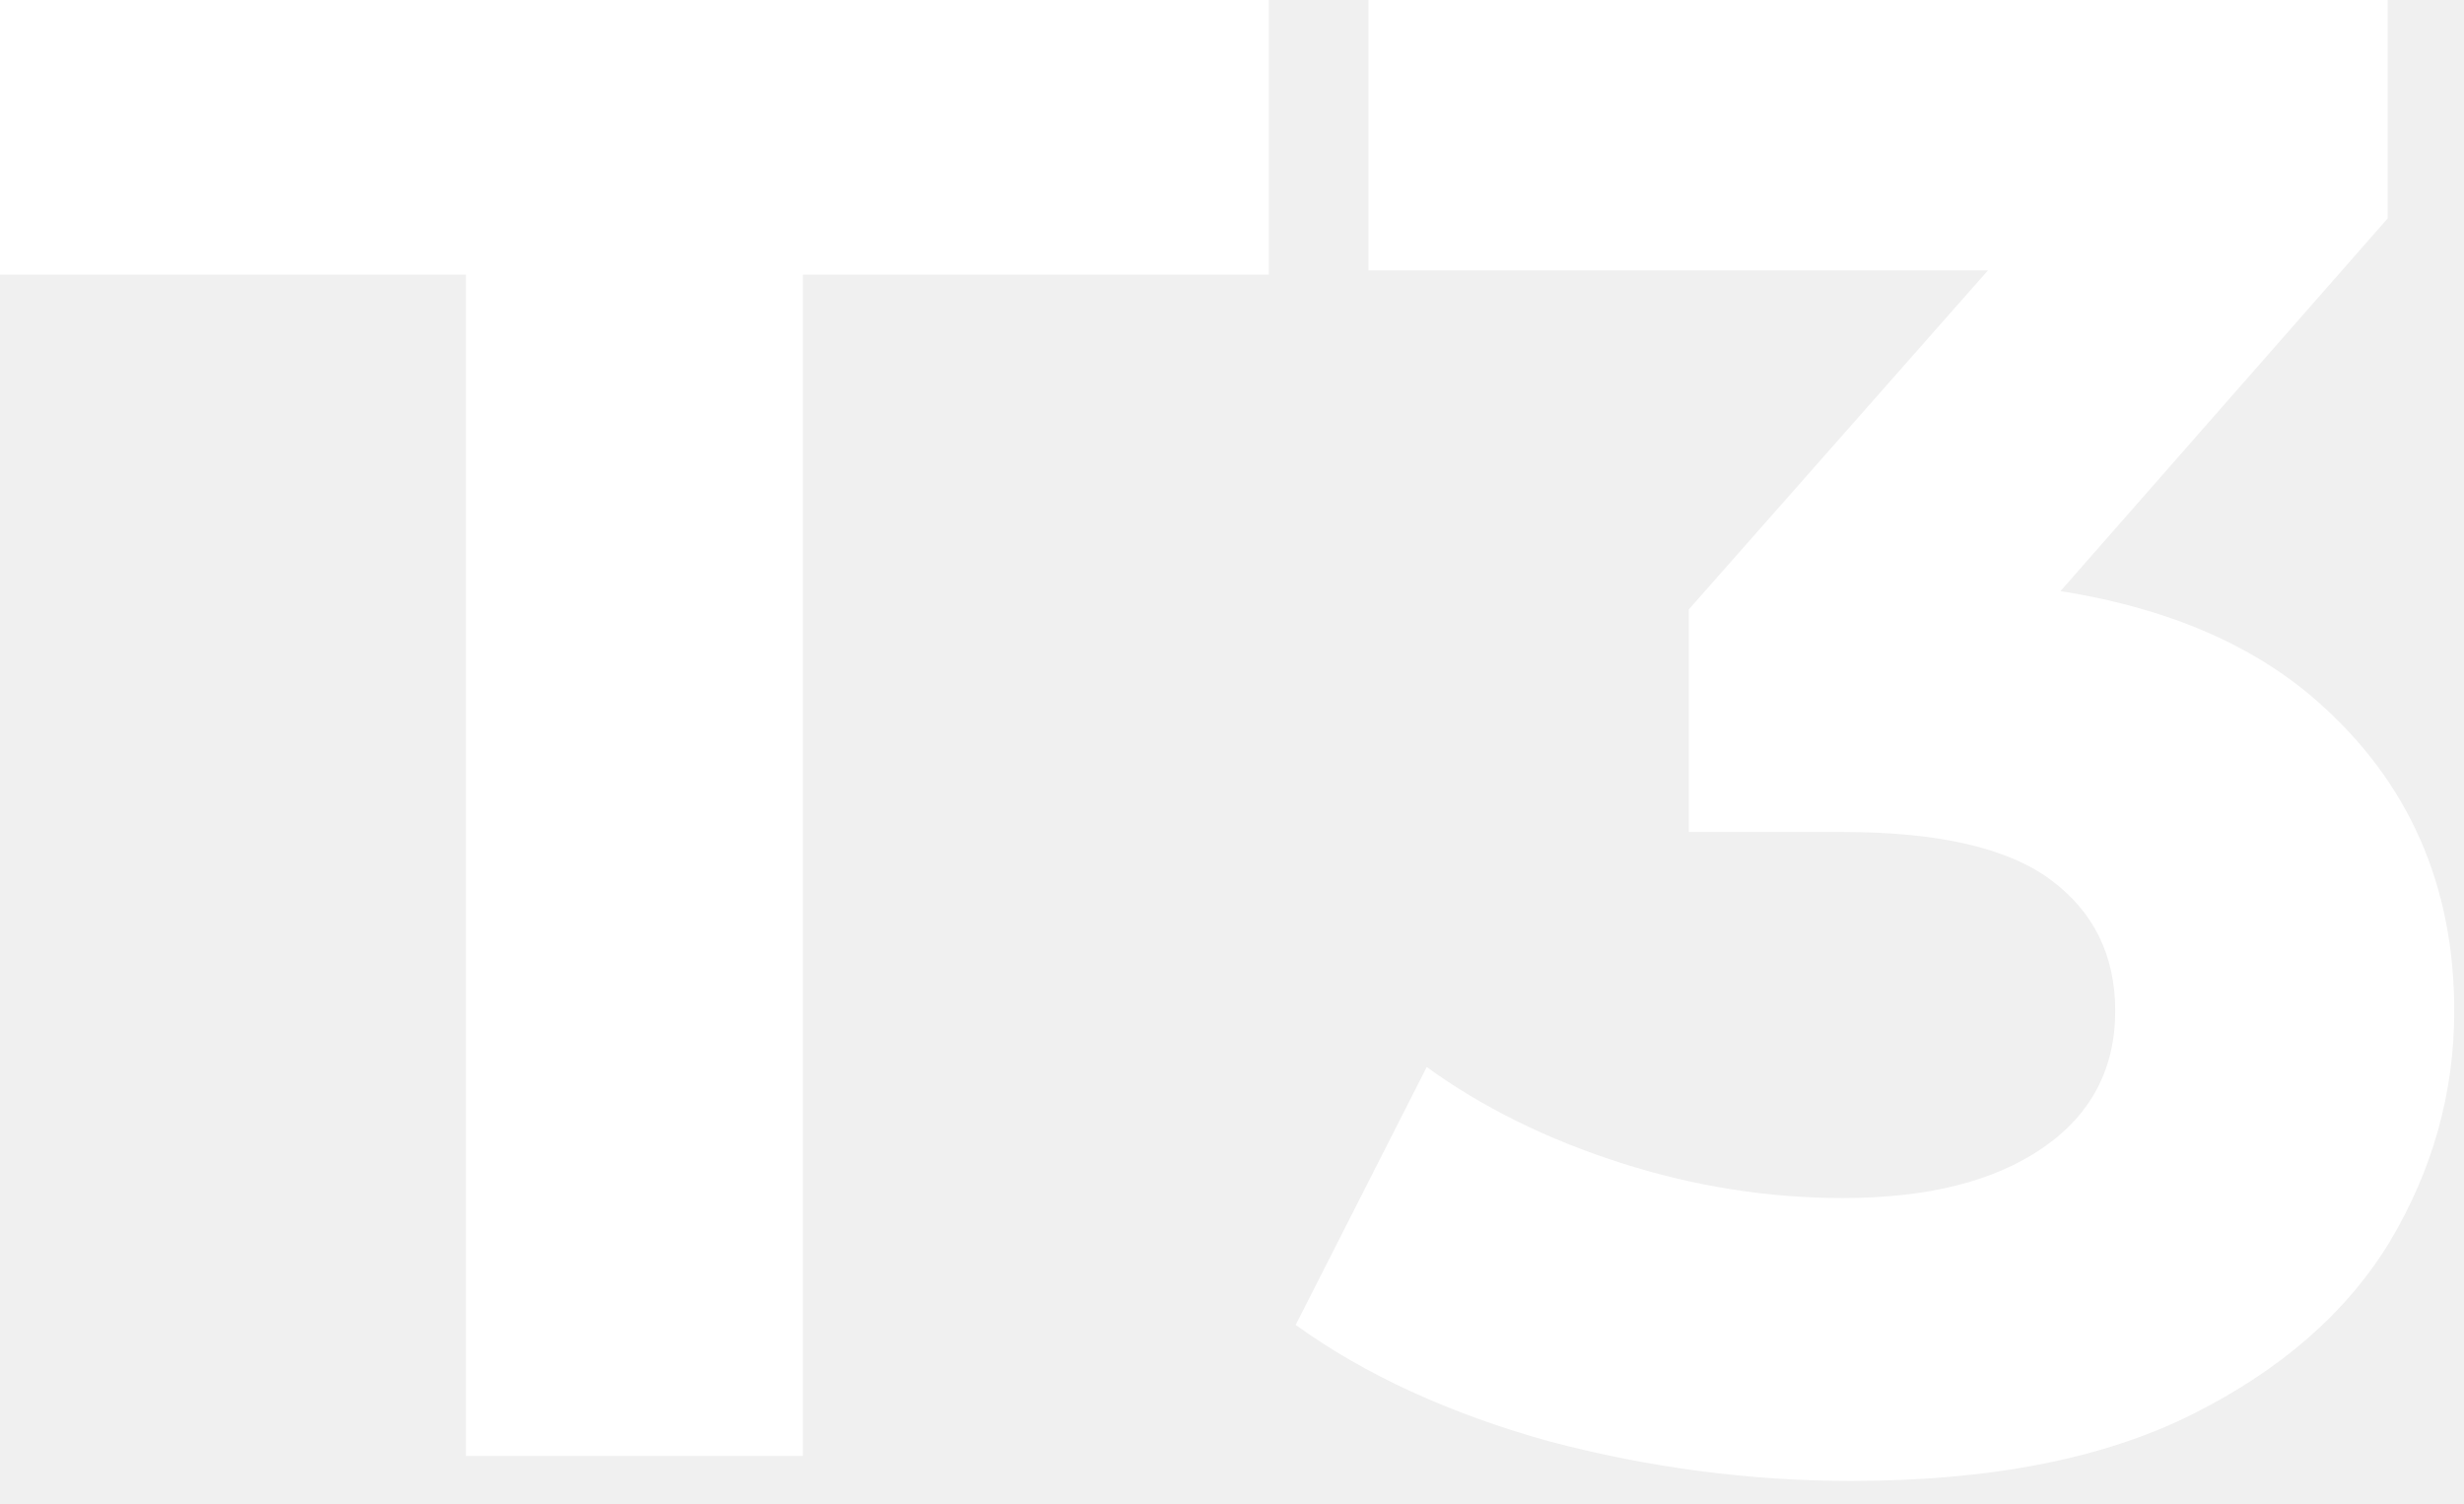
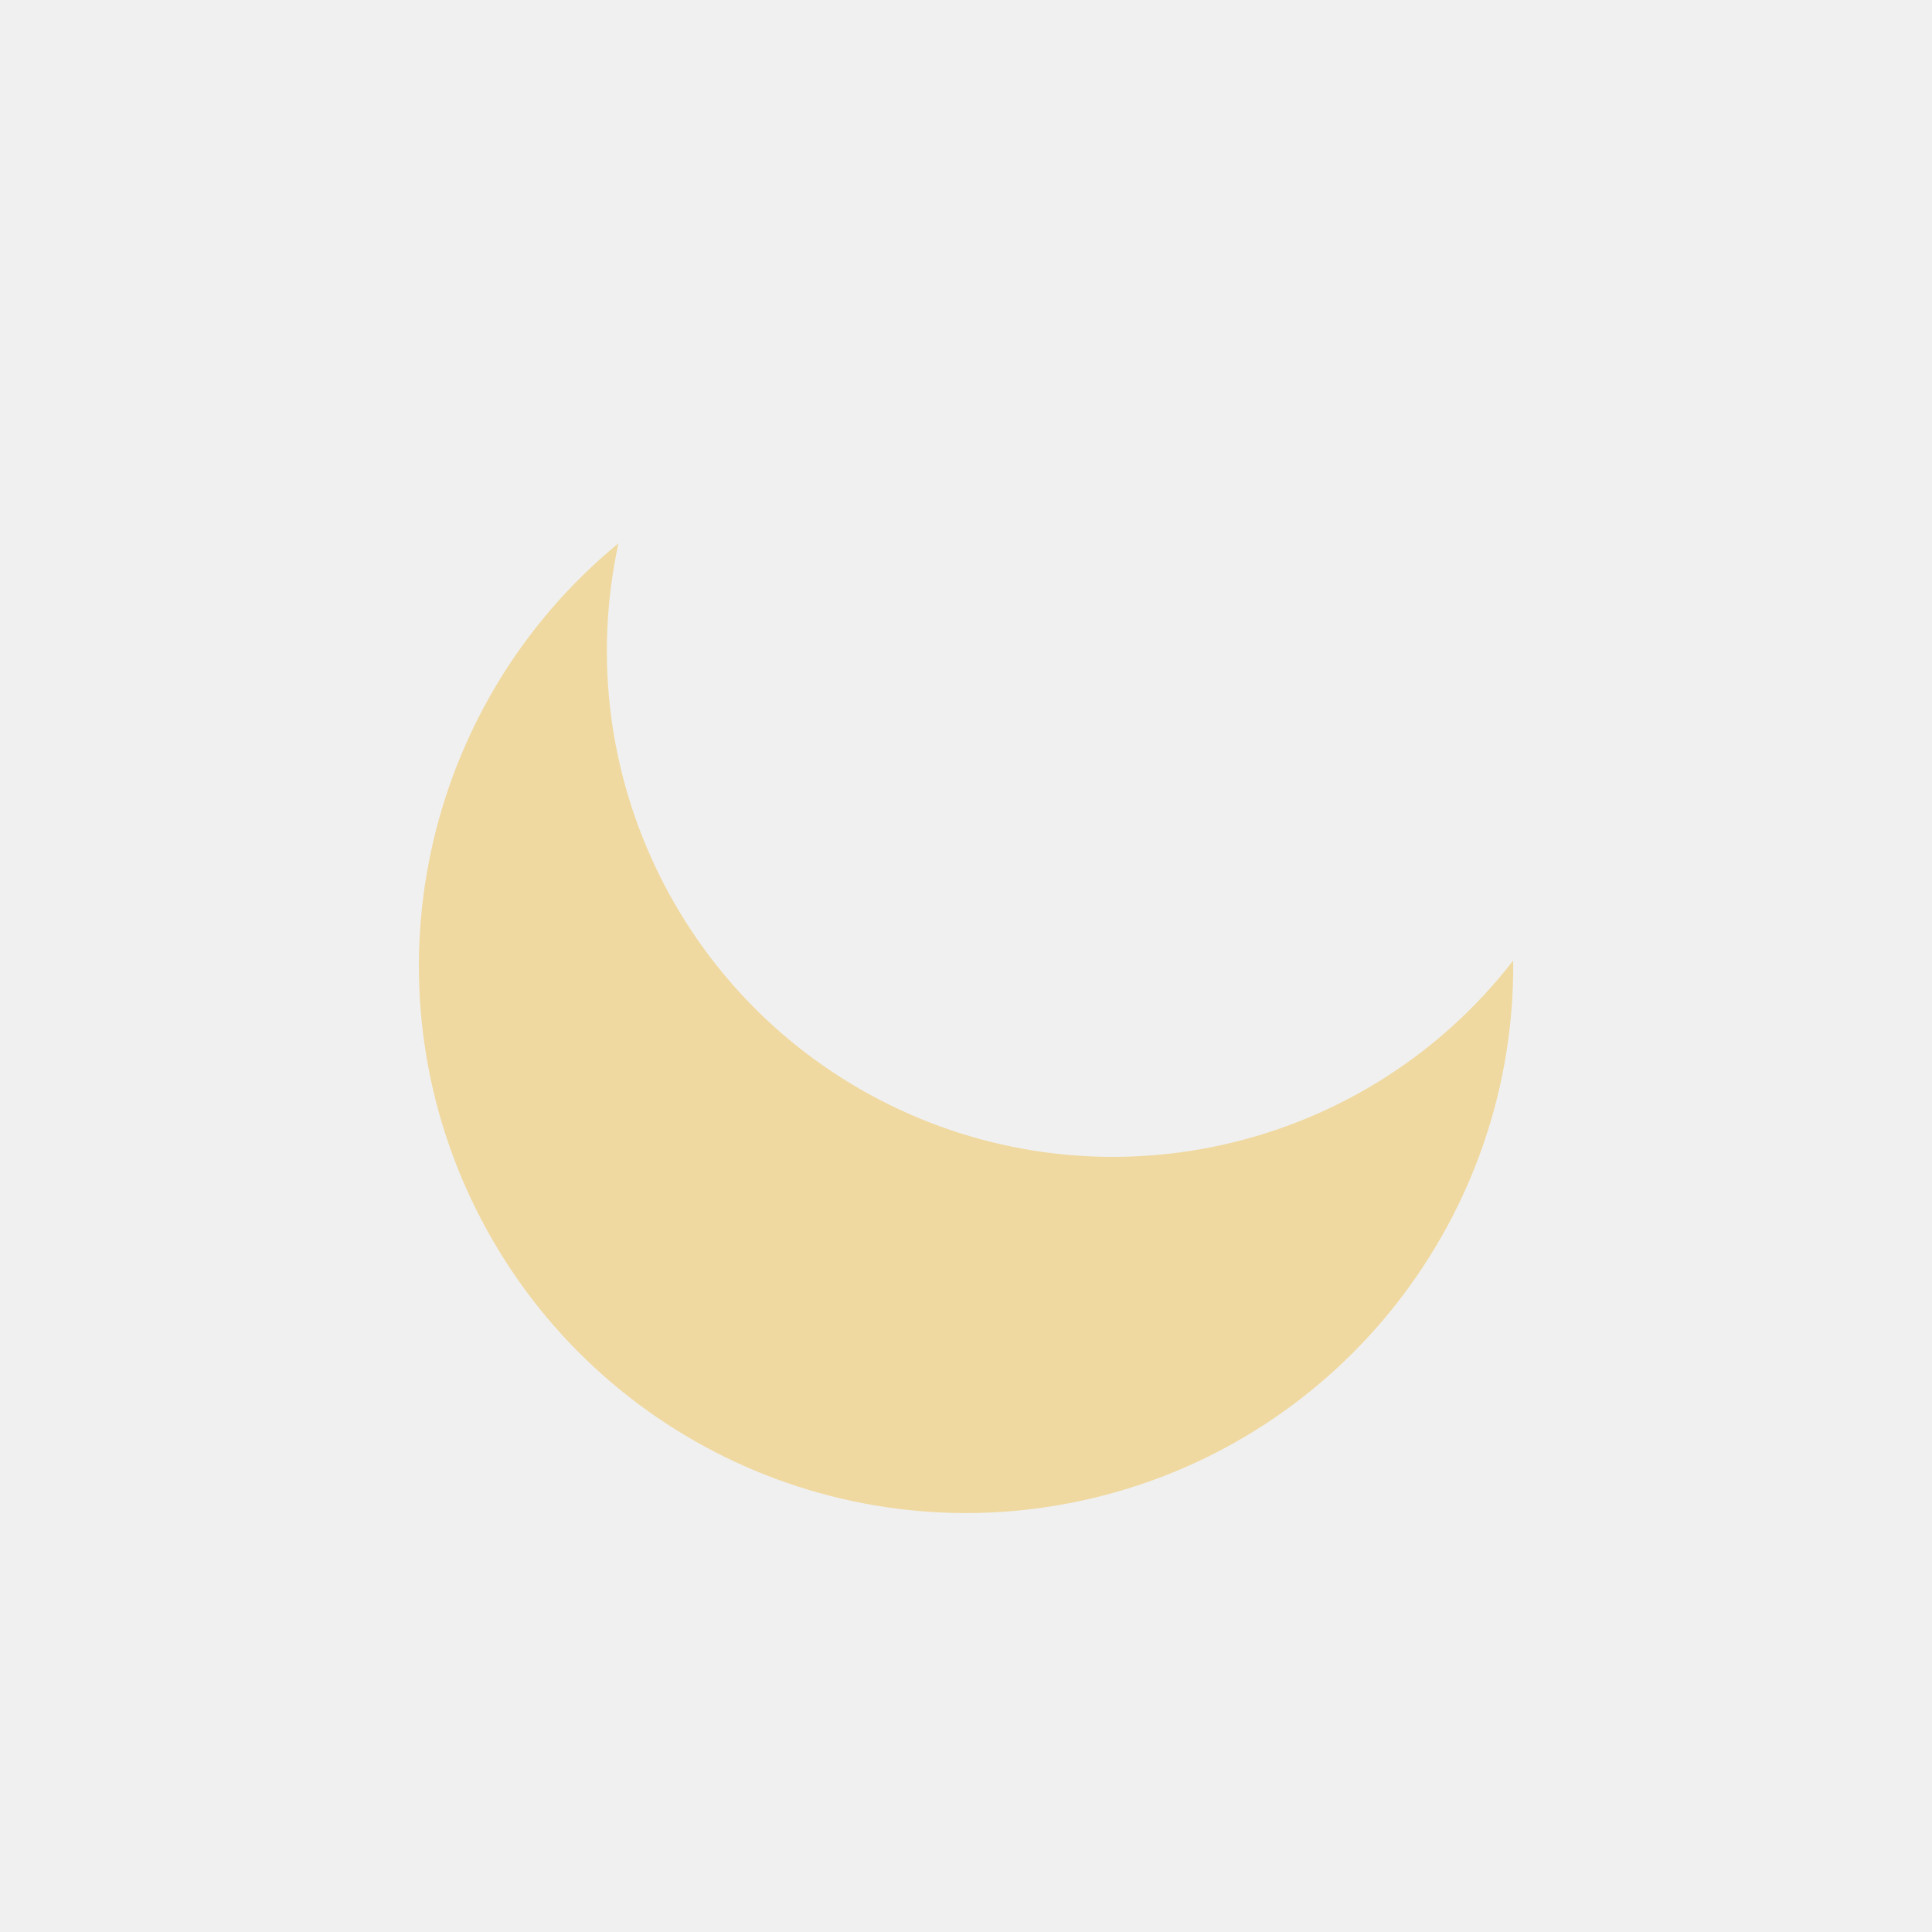
- <svg xmlns="http://www.w3.org/2000/svg" width="77" height="47" viewBox="0 0 77 47" fill="none">
-   <path d="M14.56 45.5V8.58H1.69082e-06V-3.09944e-06H39.65V8.58H25.09V45.5H14.56ZM57.845 46.28C54.682 46.28 51.54 45.868 48.42 45.045C45.3 44.178 42.657 42.965 40.49 41.405L44.585 33.345C46.319 34.602 48.334 35.598 50.63 36.335C52.927 37.072 55.245 37.44 57.585 37.44C60.229 37.44 62.309 36.92 63.825 35.88C65.342 34.84 66.1 33.41 66.1 31.59C66.1 29.857 65.429 28.492 64.085 27.495C62.742 26.498 60.575 26 57.585 26H52.775V19.045L65.45 4.68L66.62 8.45H42.765V-3.09944e-06H74.615V6.825L62.005 21.19L56.675 18.135H59.73C65.32 18.135 69.545 19.392 72.405 21.905C75.265 24.418 76.695 27.647 76.695 31.59C76.695 34.147 76.024 36.552 74.68 38.805C73.337 41.015 71.279 42.813 68.505 44.2C65.732 45.587 62.179 46.28 57.845 46.28Z" fill="white" />
+ <svg xmlns="http://www.w3.org/2000/svg" width="128" height="128" viewBox="0 0 128 128" fill="none">
+   <g transform="rotate(-20 64 64)">
+     <path d="M51.94 29.81 A36.25 36.25 0 1 0 98.19 76.06 A33.53 33.53 0 0 1 51.94 29.81 Z" fill="#f0d9a0" />
+   </g>
</svg>
